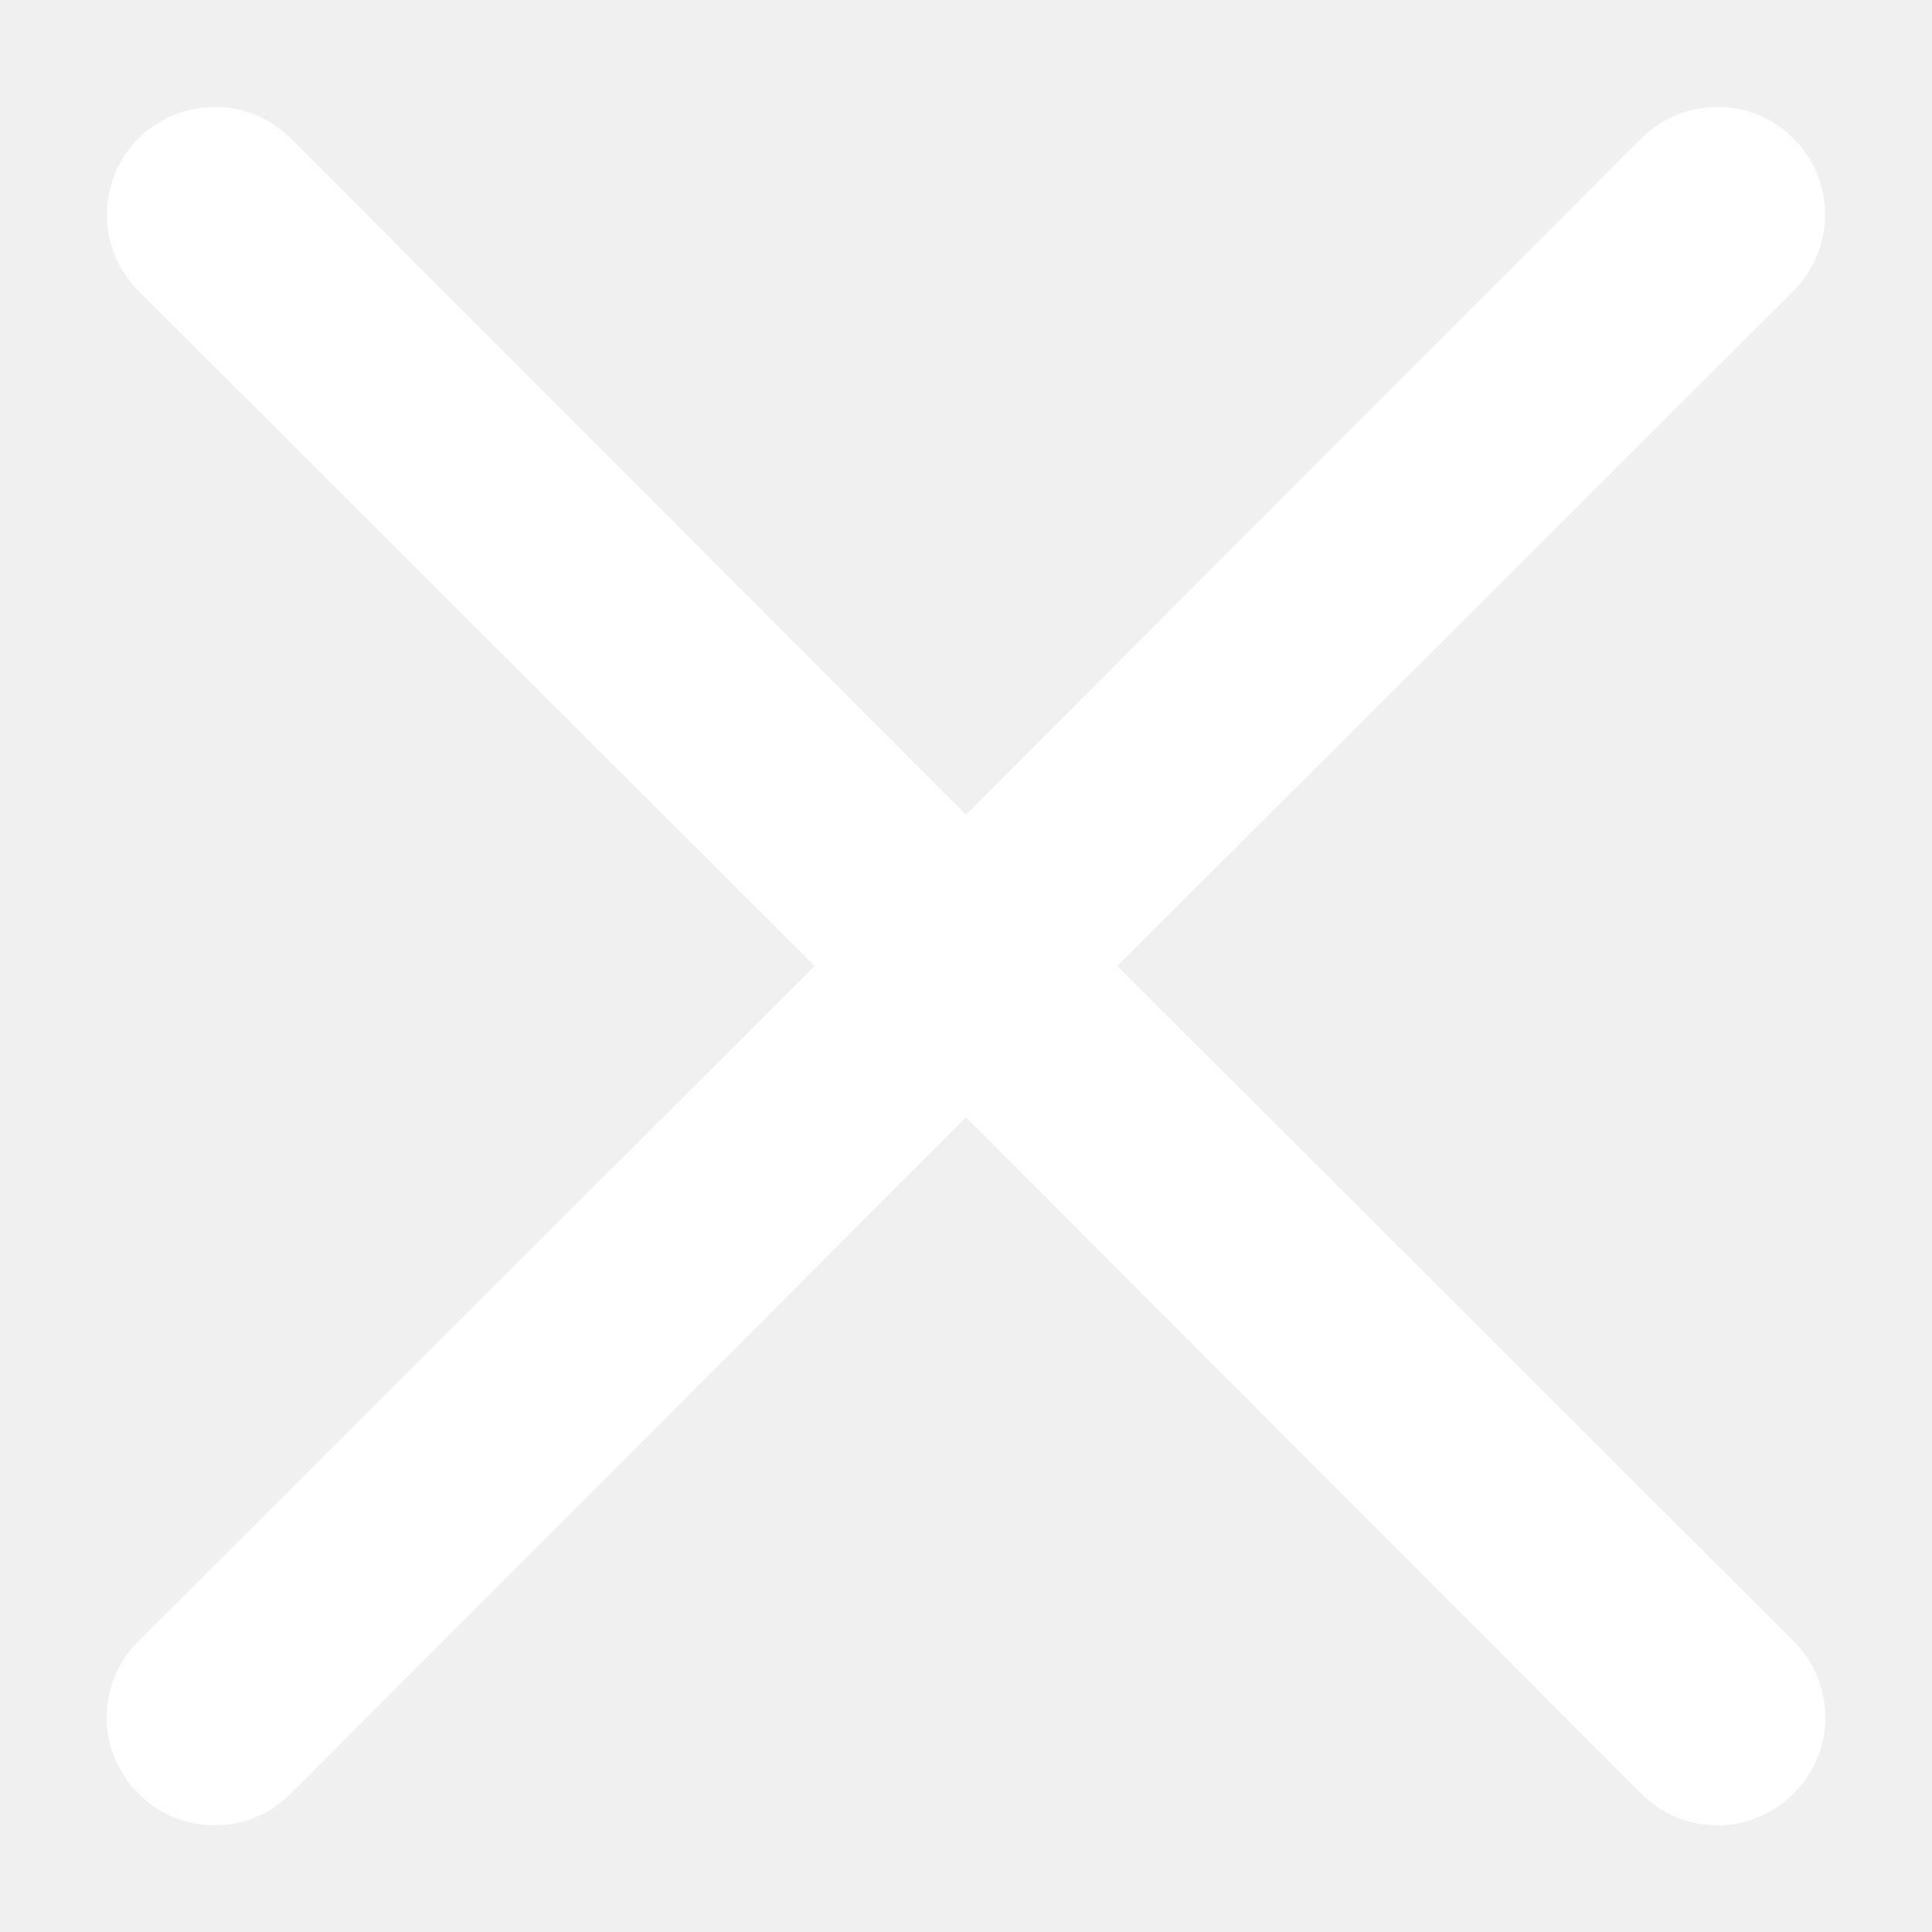
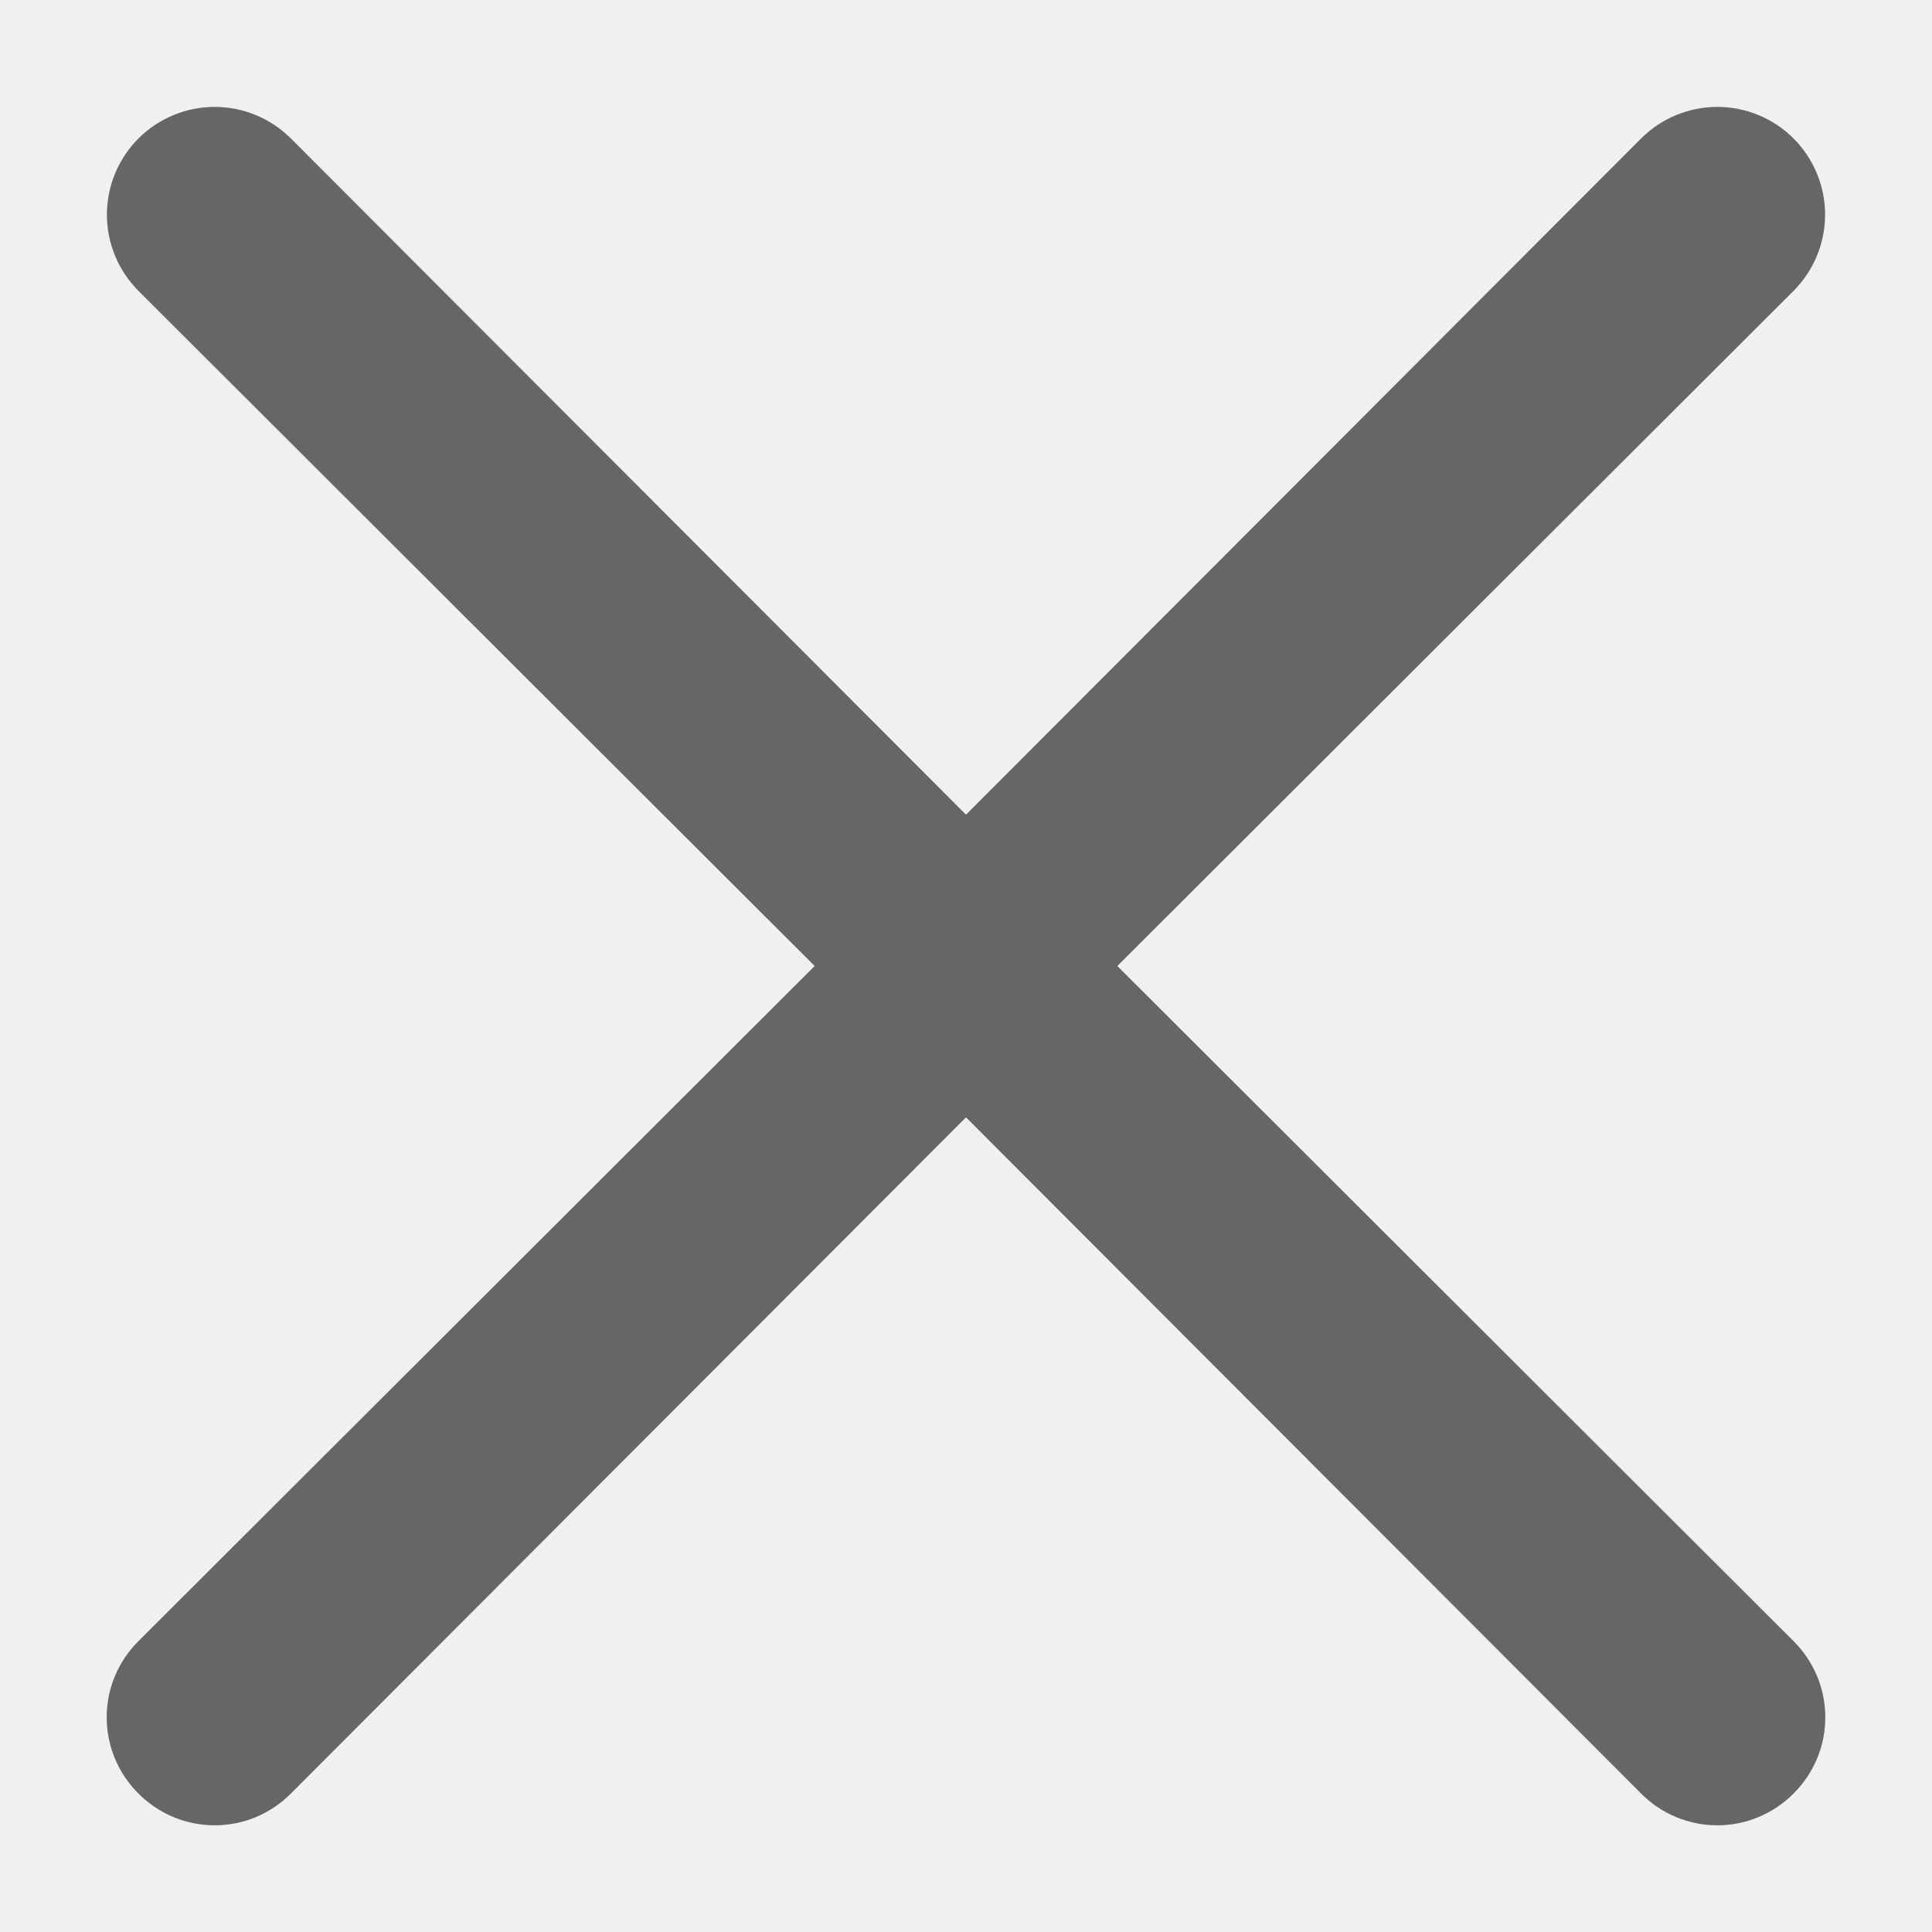
<svg xmlns="http://www.w3.org/2000/svg" width="18" height="18" viewBox="0 0 18 18" fill="#FFF">
-   <path d="M10.41 9L16.71 2.71C16.898 2.522 17.004 2.266 17.004 2C17.004 1.734 16.898 1.478 16.71 1.29C16.522 1.102 16.266 0.996 16 0.996C15.734 0.996 15.478 1.102 15.29 1.29L9 7.59L2.71 1.29C2.522 1.102 2.266 0.996 2 0.996C1.734 0.996 1.478 1.102 1.29 1.29C1.102 1.478 0.996 1.734 0.996 2C0.996 2.266 1.102 2.522 1.29 2.71L7.59 9L1.29 15.29C1.196 15.383 1.122 15.494 1.071 15.615C1.02 15.737 0.994 15.868 0.994 16C0.994 16.132 1.02 16.263 1.071 16.385C1.122 16.506 1.196 16.617 1.29 16.71C1.383 16.804 1.494 16.878 1.615 16.929C1.737 16.98 1.868 17.006 2 17.006C2.132 17.006 2.263 16.98 2.385 16.929C2.506 16.878 2.617 16.804 2.71 16.71L9 10.41L15.29 16.71C15.383 16.804 15.493 16.878 15.615 16.929C15.737 16.98 15.868 17.006 16 17.006C16.132 17.006 16.263 16.98 16.384 16.929C16.506 16.878 16.617 16.804 16.71 16.71C16.804 16.617 16.878 16.506 16.929 16.385C16.98 16.263 17.006 16.132 17.006 16C17.006 15.868 16.98 15.737 16.929 15.615C16.878 15.494 16.804 15.383 16.71 15.29L10.41 9Z" fill="#FFFFFF" />
+   <path d="M10.41 9L16.71 2.71C16.898 2.522 17.004 2.266 17.004 2C17.004 1.734 16.898 1.478 16.71 1.29C16.522 1.102 16.266 0.996 16 0.996C15.734 0.996 15.478 1.102 15.29 1.29L9 7.59L2.71 1.29C2.522 1.102 2.266 0.996 2 0.996C1.734 0.996 1.478 1.102 1.29 1.29C1.102 1.478 0.996 1.734 0.996 2C0.996 2.266 1.102 2.522 1.29 2.71L7.59 9L1.29 15.29C1.196 15.383 1.122 15.494 1.071 15.615C1.02 15.737 0.994 15.868 0.994 16C0.994 16.132 1.02 16.263 1.071 16.385C1.122 16.506 1.196 16.617 1.29 16.71C1.383 16.804 1.494 16.878 1.615 16.929C1.737 16.98 1.868 17.006 2 17.006C2.132 17.006 2.263 16.98 2.385 16.929C2.506 16.878 2.617 16.804 2.71 16.71L9 10.41L15.29 16.71C15.383 16.804 15.493 16.878 15.615 16.929C15.737 16.98 15.868 17.006 16 17.006C16.132 17.006 16.263 16.98 16.384 16.929C16.506 16.878 16.617 16.804 16.71 16.71C16.804 16.617 16.878 16.506 16.929 16.385C16.98 16.263 17.006 16.132 17.006 16C17.006 15.868 16.98 15.737 16.929 15.615C16.878 15.494 16.804 15.383 16.71 15.29L10.41 9Z" fill="#666666" />
</svg>
